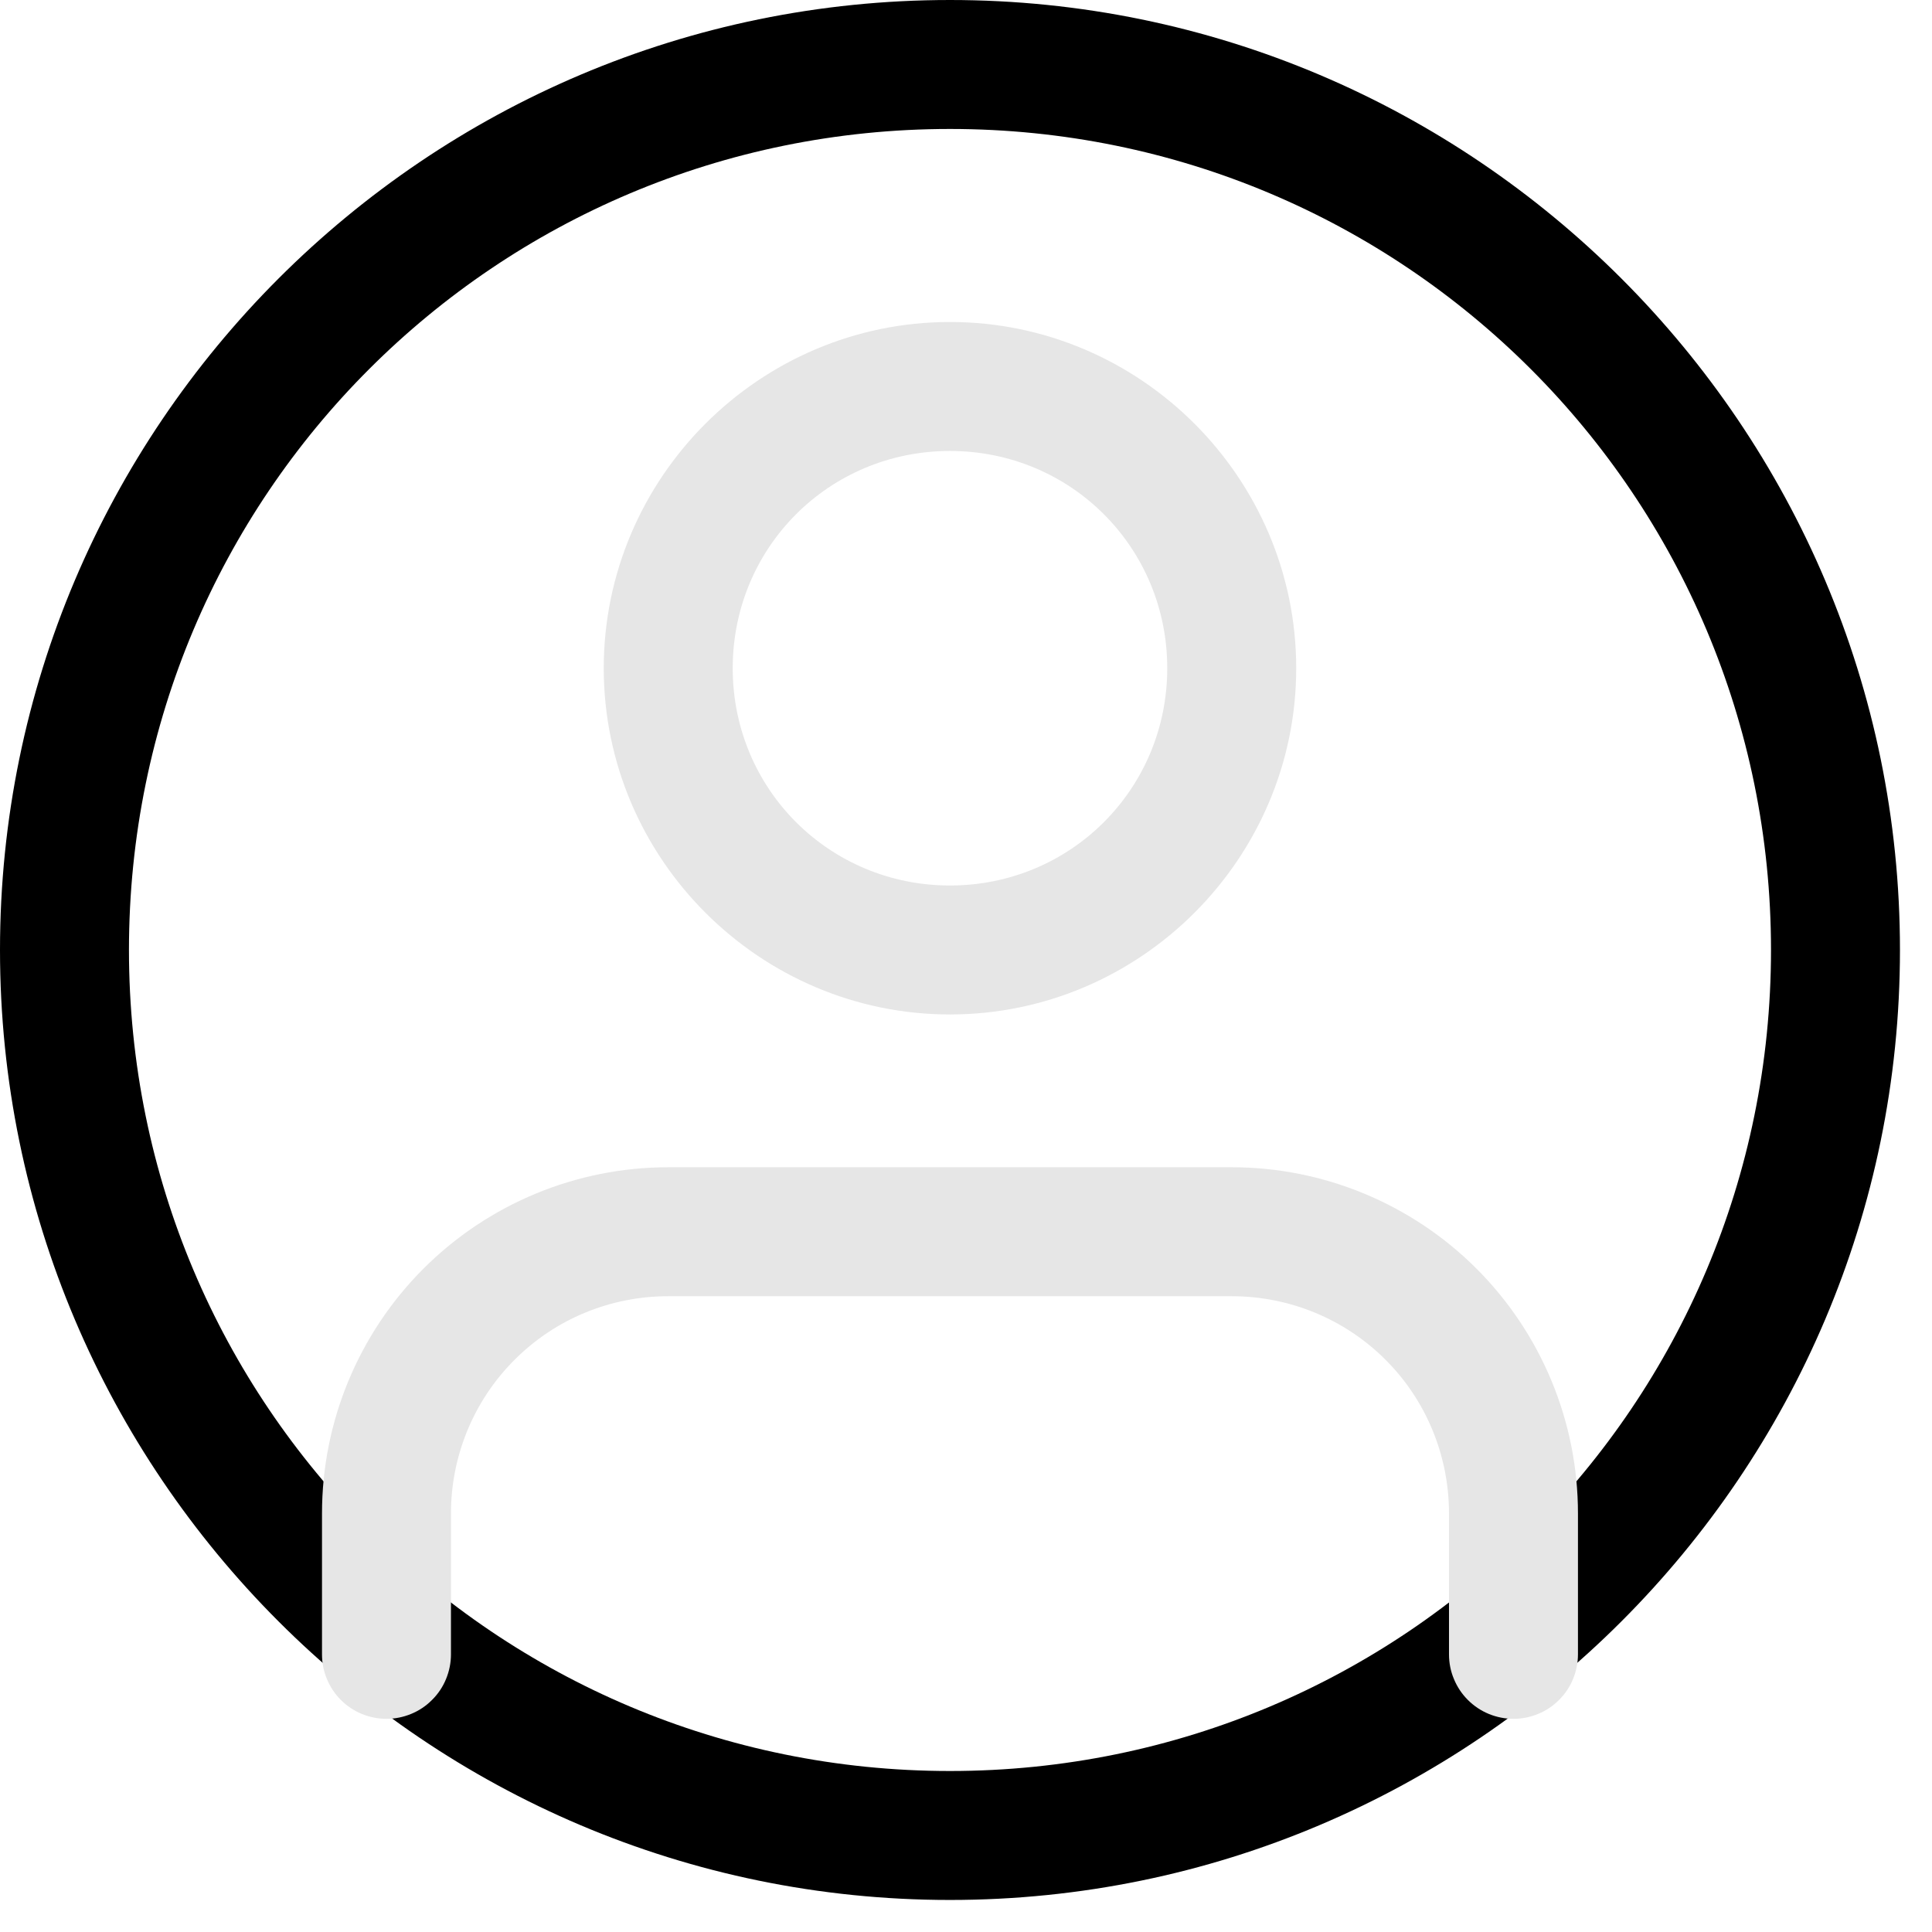
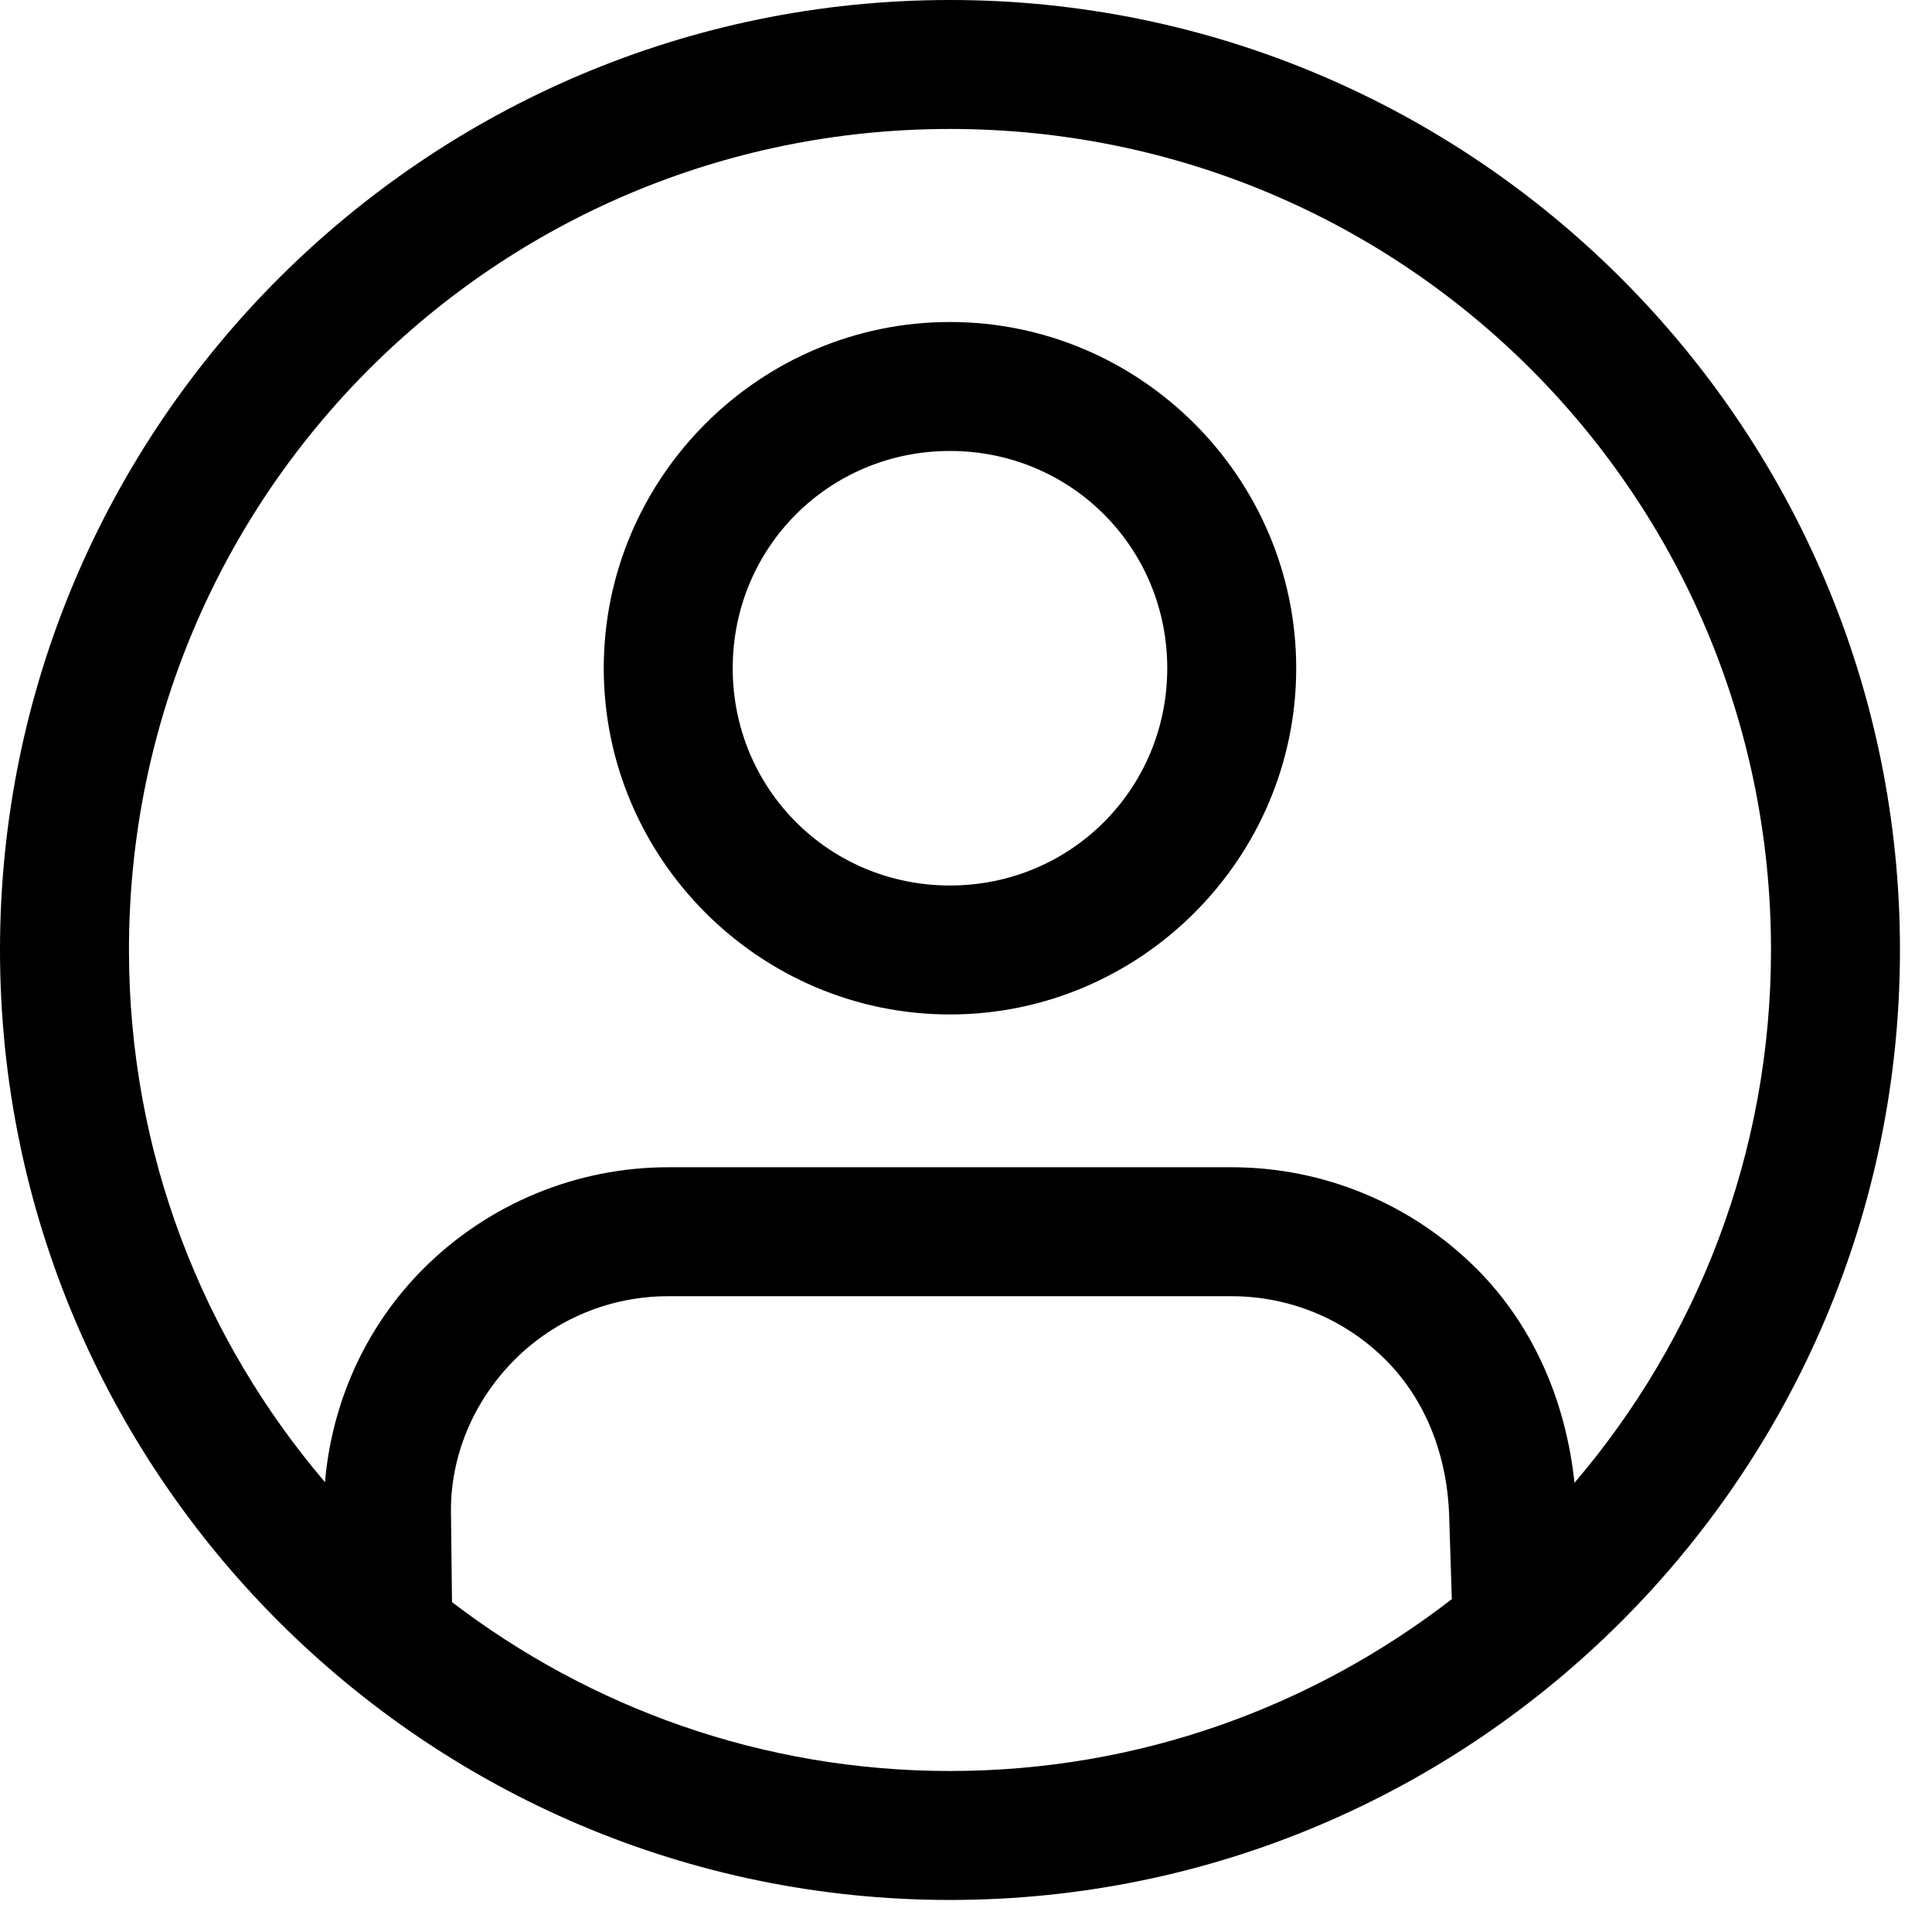
- <svg xmlns="http://www.w3.org/2000/svg" viewBox="0 0 24 24">
-   <path d="M11.801 0C5.293 0 0 5.293 0 11.801C0 18.308 5.293 23.602 11.801 23.602C18.308 23.602 23.602 18.309 23.602 11.801C23.602 5.293 18.309 0 11.801 0ZM11.801 1.602C17.444 1.602 22 6.158 22 11.801C22 17.443 17.444 22 11.801 22C6.158 22 1.602 17.443 1.602 11.801C1.602 6.158 6.158 1.602 11.801 1.602V1.602Z" fill="black" />
-   <path d="M11.801 4C9.435 4 7.5 5.935 7.5 8.301C7.5 10.666 9.435 12.602 11.801 12.602C14.166 12.602 16.102 10.666 16.102 8.301C16.102 5.935 14.166 4 11.801 4ZM11.801 5.602C13.301 5.602 14.5 6.8 14.5 8.301C14.5 9.801 13.301 11 11.801 11C10.3 11 9.102 9.801 9.102 8.301C9.102 6.8 10.3 5.602 11.801 5.602ZM8.301 14.5C7.161 14.5 6.066 14.954 5.26 15.76C4.454 16.566 4 17.661 4 18.801V20.551C4 20.656 4.02 20.76 4.061 20.857C4.101 20.955 4.16 21.043 4.234 21.117C4.309 21.192 4.397 21.251 4.494 21.291C4.591 21.331 4.696 21.352 4.801 21.352C4.906 21.352 5.01 21.331 5.107 21.291C5.205 21.251 5.293 21.192 5.367 21.117C5.442 21.043 5.501 20.955 5.541 20.857C5.581 20.76 5.602 20.656 5.602 20.551V18.801C5.602 18.084 5.886 17.397 6.393 16.891C6.899 16.384 7.584 16.102 8.301 16.102H15.301C16.017 16.102 16.704 16.384 17.211 16.891C17.718 17.397 18 18.084 18 18.801V20.551C18 20.656 18.02 20.76 18.061 20.857C18.101 20.955 18.16 21.043 18.234 21.117C18.309 21.192 18.397 21.251 18.494 21.291C18.591 21.331 18.696 21.352 18.801 21.352C18.906 21.352 19.01 21.331 19.107 21.291C19.205 21.251 19.293 21.192 19.367 21.117C19.442 21.043 19.501 20.955 19.541 20.857C19.581 20.76 19.602 20.656 19.602 20.551V18.801C19.602 17.661 19.148 16.566 18.342 15.76C17.536 14.954 16.441 14.5 15.301 14.5H8.301Z" fill="#E6E6E6" />
+ <svg xmlns="http://www.w3.org/2000/svg" viewBox="0 0 24 24" fill="none">
+   <path d="M11.801 4C9.435 4 7.5 5.935 7.5 8.301C7.5 10.666 9.435 12.602 11.801 12.602C14.166 12.602 16.102 10.666 16.102 8.301C16.102 5.935 14.166 4 11.801 4ZM11.801 5.602C13.301 5.602 14.5 6.8 14.5 8.301C14.5 9.801 13.301 11 11.801 11C10.3 11 9.102 9.801 9.102 8.301C9.102 6.8 10.3 5.602 11.801 5.602V5.602ZM11.801 0C5.293 0 0 5.293 0 11.801C0 18.308 5.293 23.602 11.801 23.602C18.308 23.602 23.602 18.308 23.602 11.801C23.602 5.293 18.308 0 11.801 0ZM11.801 1.602C17.444 1.602 22 6.158 22 11.801C22 14.331 21.078 16.639 19.559 18.42C19.455 17.439 19.069 16.487 18.342 15.76C17.536 14.954 16.441 14.5 15.301 14.5H8.301C7.161 14.5 6.066 14.954 5.26 15.76C4.551 16.468 4.123 17.409 4.037 18.412C2.521 16.633 1.602 14.328 1.602 11.801C1.602 6.158 6.158 1.602 11.801 1.602ZM8.301 16.102H15.301C16.017 16.102 16.704 16.384 17.211 16.891C17.709 17.388 17.977 18.077 18.002 18.828L18.035 19.865C16.311 21.198 14.154 22 11.801 22C9.47 22 7.331 21.213 5.615 19.902L5.602 18.791C5.593 18.088 5.883 17.401 6.393 16.891C6.899 16.384 7.584 16.102 8.301 16.102Z" fill="black" />
</svg>
